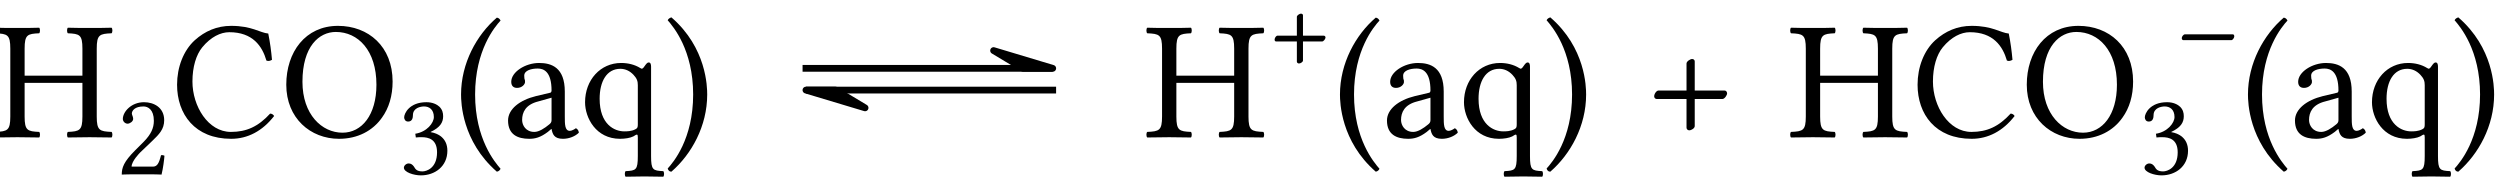
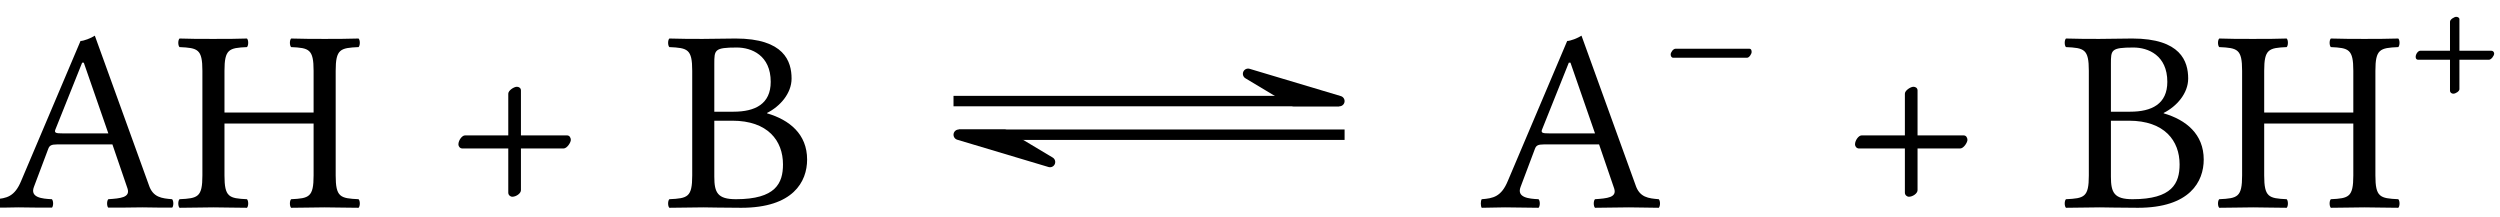
- <svg xmlns="http://www.w3.org/2000/svg" xmlns:xlink="http://www.w3.org/1999/xlink" width="147.33pt" height="10.612pt" viewBox="0 0 147.33 10.612">
+ <svg xmlns="http://www.w3.org/2000/svg" xmlns:xlink="http://www.w3.org/1999/xlink" width="95.544pt" height="8.29pt" viewBox="0 0 95.544 8.29">
  <defs>
    <g>
      <g id="glyph-0-0">
+         <path d="M 2.625 -2.828 C 2.406 -2.828 2.328 -2.844 2.359 -2.953 L 3.391 -5.531 L 3.453 -5.531 L 4.391 -2.828 Z M 1.547 -0.781 L 2.094 -2.234 C 2.141 -2.359 2.203 -2.406 2.438 -2.406 L 4.547 -2.406 L 5.125 -0.719 C 5.234 -0.375 4.859 -0.344 4.391 -0.312 C 4.328 -0.25 4.328 -0.047 4.391 0.016 C 4.75 0.016 5.297 0 5.688 0 C 6.094 0 6.484 0.016 6.828 0.016 C 6.891 -0.047 6.891 -0.25 6.828 -0.312 C 6.438 -0.344 6.094 -0.375 5.938 -0.859 L 3.875 -6.562 C 3.734 -6.469 3.453 -6.359 3.328 -6.359 L 1.062 -1.016 C 0.812 -0.406 0.5 -0.344 0.062 -0.312 C 0.016 -0.25 0.016 -0.047 0.062 0.016 C 0.328 0.016 0.641 0 0.953 0 C 1.359 0 1.859 0.016 2.234 0.016 C 2.297 -0.047 2.297 -0.25 2.234 -0.312 C 1.859 -0.328 1.391 -0.375 1.547 -0.781 Z M 1.547 -0.781 " />
+       </g>
+       <g id="glyph-0-1">
        <path d="M 6.156 -1.219 L 6.156 -5.219 C 6.156 -6.047 6.328 -6.094 7.031 -6.125 C 7.094 -6.188 7.094 -6.391 7.031 -6.453 C 6.625 -6.438 6.109 -6.438 5.734 -6.438 C 5.359 -6.438 4.891 -6.438 4.453 -6.453 C 4.391 -6.391 4.391 -6.188 4.453 -6.125 C 5.141 -6.094 5.312 -6.047 5.312 -5.219 L 5.312 -3.625 L 1.906 -3.625 L 1.906 -5.219 C 1.906 -6.047 2.078 -6.094 2.766 -6.125 C 2.828 -6.188 2.828 -6.391 2.766 -6.453 C 2.391 -6.438 1.984 -6.438 1.469 -6.438 C 0.984 -6.438 0.562 -6.438 0.188 -6.453 C 0.125 -6.391 0.125 -6.188 0.188 -6.125 C 0.891 -6.094 1.062 -6.047 1.062 -5.219 L 1.062 -1.219 C 1.062 -0.391 0.891 -0.344 0.188 -0.312 C 0.125 -0.25 0.125 -0.047 0.188 0.016 C 0.625 0.016 1.109 0 1.484 0 C 1.844 0 2.328 0.016 2.766 0.016 C 2.828 -0.047 2.828 -0.25 2.766 -0.312 C 2.078 -0.344 1.906 -0.391 1.906 -1.219 L 1.906 -3.203 L 5.312 -3.203 L 5.312 -1.219 C 5.312 -0.391 5.141 -0.344 4.453 -0.312 C 4.391 -0.25 4.391 -0.047 4.453 0.016 C 4.891 0.016 5.359 0 5.734 0 C 6.109 0 6.594 0.016 7.031 0.016 C 7.094 -0.047 7.094 -0.25 7.031 -0.312 C 6.328 -0.344 6.156 -0.391 6.156 -1.219 Z M 6.156 -1.219 " />
      </g>
-       <g id="glyph-0-1">
-         <path d="M 3.562 0.094 C 4.531 0.094 5.406 -0.359 6.094 -1.25 C 6.047 -1.328 5.969 -1.391 5.859 -1.391 C 5.156 -0.625 4.469 -0.312 3.547 -0.312 C 2.203 -0.312 1.281 -1.828 1.281 -3.281 C 1.281 -4.141 1.5 -4.859 1.859 -5.297 C 2.359 -5.906 2.938 -6.188 3.453 -6.188 C 4.828 -6.188 5.391 -5.375 5.641 -4.516 C 5.766 -4.469 5.859 -4.5 5.969 -4.562 C 5.922 -5.078 5.859 -5.562 5.75 -6.109 C 5.25 -6.156 4.797 -6.562 3.562 -6.562 C 2.719 -6.562 2.016 -6.25 1.422 -5.719 C 0.75 -5.109 0.375 -4.125 0.375 -3.094 C 0.375 -1.359 1.422 0.094 3.562 0.094 Z M 3.562 0.094 " />
-       </g>
      <g id="glyph-0-2">
-         <path d="M 3.297 -6.203 C 4.609 -6.203 5.688 -5.109 5.688 -3.094 C 5.688 -1.312 4.828 -0.266 3.688 -0.266 C 2.469 -0.266 1.328 -1.344 1.328 -3.266 C 1.328 -5.359 2.312 -6.203 3.297 -6.203 Z M 6.641 -3.281 C 6.641 -5.344 5.219 -6.562 3.422 -6.562 C 1.5 -6.562 0.375 -5.016 0.375 -3.094 C 0.375 -1.125 1.797 0.094 3.484 0.094 C 4.578 0.094 5.469 -0.375 6.016 -1.156 C 6.422 -1.719 6.641 -2.438 6.641 -3.281 Z M 6.641 -3.281 " />
+         <path d="M 2.5 -4.344 L 2.5 -2.75 L 0.844 -2.75 C 0.734 -2.75 0.594 -2.562 0.594 -2.406 C 0.594 -2.328 0.656 -2.25 0.75 -2.25 L 2.5 -2.25 L 2.5 -0.562 C 2.5 -0.469 2.578 -0.406 2.656 -0.406 C 2.797 -0.406 2.984 -0.531 2.984 -0.656 L 2.984 -2.25 L 4.609 -2.25 C 4.75 -2.25 4.891 -2.484 4.891 -2.578 C 4.891 -2.656 4.844 -2.75 4.75 -2.75 L 2.984 -2.75 L 2.984 -4.469 C 2.984 -4.562 2.906 -4.609 2.828 -4.609 C 2.719 -4.609 2.5 -4.469 2.5 -4.344 Z M 2.5 -4.344 " />
      </g>
      <g id="glyph-0-3">
-         <path d="M 0.438 -2.516 C 0.438 -2.062 0.484 0.234 2.547 2.031 C 2.656 2.016 2.734 1.938 2.766 1.859 C 2.438 1.484 1.266 0.109 1.266 -2.516 C 1.266 -5.141 2.438 -6.516 2.766 -6.875 C 2.719 -6.969 2.656 -7.031 2.547 -7.047 C 1.359 -6.031 0.438 -4.359 0.438 -2.516 Z M 0.438 -2.516 " />
-       </g>
-       <g id="glyph-0-4">
-         <path d="M 2.922 -2.328 L 2.922 -1 C 2.922 -0.875 2.859 -0.812 2.781 -0.75 C 2.516 -0.531 2.188 -0.312 1.906 -0.312 C 1.406 -0.312 1.188 -0.703 1.188 -1.016 C 1.188 -1.469 1.391 -1.922 2.141 -2.109 Z M 2.922 -0.484 C 2.984 -0.172 3.078 0.094 3.594 0.094 C 3.969 0.094 4.328 -0.062 4.531 -0.266 C 4.516 -0.391 4.469 -0.469 4.359 -0.531 C 4.281 -0.469 4.109 -0.375 4 -0.375 C 3.703 -0.375 3.703 -0.766 3.703 -1.219 L 3.703 -2.688 C 3.703 -4.109 2.922 -4.375 2.188 -4.375 C 1.375 -4.375 0.547 -3.844 0.547 -3.266 C 0.547 -3.031 0.672 -2.906 0.891 -2.906 C 1.188 -2.906 1.359 -3.125 1.359 -3.25 C 1.359 -3.312 1.359 -3.391 1.328 -3.422 C 1.328 -3.453 1.312 -3.516 1.312 -3.625 C 1.312 -3.938 1.734 -4.047 2.109 -4.047 C 2.453 -4.047 2.922 -3.875 2.922 -2.75 C 2.922 -2.688 2.891 -2.641 2.859 -2.625 L 2 -2.422 C 1.047 -2.188 0.359 -1.656 0.359 -0.984 C 0.359 -0.156 0.922 0.094 1.609 0.094 C 1.953 0.094 2.266 0.016 2.703 -0.312 L 2.906 -0.484 Z M 2.922 -0.484 " />
-       </g>
-       <g id="glyph-0-5">
-         <path d="M 3.203 -3.672 C 3.406 -3.453 3.453 -3.297 3.453 -3.062 L 3.453 -0.766 C 3.453 -0.594 3.438 -0.531 3.312 -0.469 C 3.078 -0.344 2.797 -0.344 2.656 -0.344 C 2.078 -0.344 1.203 -0.75 1.203 -2.266 C 1.203 -3.297 1.625 -4.031 2.422 -4.031 C 2.719 -4.031 2.984 -3.906 3.203 -3.672 Z M 3.453 1.109 C 3.453 1.938 3.344 1.969 2.734 2 C 2.672 2.062 2.672 2.266 2.734 2.328 C 3.078 2.328 3.453 2.312 3.844 2.312 C 4.25 2.312 4.625 2.328 4.953 2.328 C 5.016 2.266 5.016 2.062 4.953 2 C 4.344 1.969 4.234 1.938 4.234 1.109 L 4.234 -4.156 C 4.234 -4.297 4.203 -4.406 4.094 -4.406 C 4.016 -4.406 3.953 -4.328 3.875 -4.219 C 3.75 -4.031 3.703 -4 3.594 -4.078 C 3.266 -4.281 2.875 -4.375 2.469 -4.375 C 1.25 -4.375 0.344 -3.375 0.344 -2.062 C 0.344 -1.141 0.984 0.094 2.406 0.094 C 2.688 0.094 3 0.047 3.188 -0.047 C 3.406 -0.188 3.453 -0.203 3.453 0 Z M 3.453 1.109 " />
-       </g>
-       <g id="glyph-0-6">
-         <path d="M 2.531 -2.516 C 2.531 -2.953 2.5 -5.266 0.422 -7.062 C 0.312 -7.031 0.234 -6.969 0.203 -6.891 C 0.531 -6.516 1.703 -5.141 1.703 -2.516 C 1.703 0.109 0.531 1.484 0.203 1.844 C 0.234 1.953 0.297 2.031 0.422 2.031 C 1.609 1 2.531 -0.656 2.531 -2.516 Z M 2.531 -2.516 " />
-       </g>
-       <g id="glyph-0-7">
-         <path d="M 2.5 -4.344 L 2.5 -2.75 L 0.844 -2.75 C 0.734 -2.75 0.594 -2.562 0.594 -2.406 C 0.594 -2.328 0.656 -2.25 0.75 -2.25 L 2.5 -2.25 L 2.5 -0.562 C 2.5 -0.469 2.578 -0.406 2.656 -0.406 C 2.797 -0.406 2.984 -0.531 2.984 -0.656 L 2.984 -2.25 L 4.609 -2.25 C 4.75 -2.25 4.891 -2.484 4.891 -2.578 C 4.891 -2.656 4.844 -2.75 4.75 -2.75 L 2.984 -2.75 L 2.984 -4.469 C 2.984 -4.562 2.906 -4.609 2.828 -4.609 C 2.719 -4.609 2.5 -4.469 2.5 -4.344 Z M 2.5 -4.344 " />
+         <path d="M 1.906 -5.484 C 1.906 -6.016 1.906 -6.109 2.766 -6.109 C 3.328 -6.109 4.062 -5.812 4.062 -4.797 C 4.062 -3.953 3.469 -3.656 2.641 -3.656 L 1.906 -3.656 Z M 1.906 -3.312 L 2.594 -3.312 C 3.953 -3.312 4.531 -2.547 4.531 -1.641 C 4.531 -0.922 4.25 -0.312 2.734 -0.312 C 2.031 -0.312 1.906 -0.562 1.906 -1.172 Z M 1.469 -6.438 C 1.109 -6.438 0.578 -6.438 0.188 -6.453 C 0.125 -6.391 0.125 -6.188 0.188 -6.125 C 0.891 -6.094 1.062 -6.047 1.062 -5.219 L 1.062 -1.219 C 1.062 -0.391 0.891 -0.344 0.188 -0.312 C 0.125 -0.25 0.125 -0.047 0.188 0.016 C 0.578 0.016 1.109 0 1.484 0 C 1.828 0 2.109 0.016 2.938 0.016 C 4.922 0.016 5.453 -0.984 5.453 -1.828 C 5.453 -2.797 4.781 -3.344 3.922 -3.594 L 3.922 -3.609 C 4.422 -3.859 4.859 -4.359 4.859 -4.922 C 4.859 -5.578 4.578 -6.453 2.719 -6.453 C 2.375 -6.453 1.828 -6.438 1.469 -6.438 Z M 1.469 -6.438 " />
      </g>
      <g id="glyph-1-0">
-         <path d="M 0.422 -3.266 C 0.422 -3.109 0.562 -2.984 0.703 -2.984 C 0.828 -2.984 1.031 -3.109 1.031 -3.266 C 1.031 -3.328 1.016 -3.359 1 -3.422 C 0.984 -3.469 0.953 -3.531 0.953 -3.578 C 0.953 -3.75 1.125 -4 1.641 -4 C 1.891 -4 2.25 -3.828 2.25 -3.156 C 2.25 -2.719 2.078 -2.359 1.672 -1.938 L 1.156 -1.422 C 0.469 -0.734 0.359 -0.391 0.359 0.016 C 0.359 0.016 0.719 0 0.938 0 L 2.156 0 C 2.391 0 2.703 0.016 2.703 0.016 C 2.797 -0.359 2.859 -0.875 2.875 -1.094 C 2.828 -1.125 2.734 -1.141 2.672 -1.125 C 2.547 -0.625 2.438 -0.453 2.188 -0.453 L 0.938 -0.453 C 0.938 -0.781 1.422 -1.266 1.453 -1.297 L 2.156 -1.969 C 2.562 -2.359 2.859 -2.656 2.859 -3.188 C 2.859 -3.938 2.25 -4.25 1.672 -4.25 C 0.906 -4.25 0.422 -3.672 0.422 -3.266 Z M 0.422 -3.266 " />
+         <path d="M 0.453 -1.656 L 3.281 -1.656 C 3.359 -1.656 3.453 -1.797 3.453 -1.875 C 3.453 -1.938 3.438 -2 3.359 -2 L 0.547 -2 C 0.453 -2 0.359 -1.859 0.359 -1.781 C 0.359 -1.719 0.391 -1.656 0.453 -1.656 Z M 0.453 -1.656 " />
      </g>
      <g id="glyph-1-1">
-         <path d="M 1.5 -4 C 1.797 -4 2.078 -3.828 2.078 -3.375 C 2.078 -3.031 1.672 -2.5 0.984 -2.391 L 1.016 -2.172 C 1.141 -2.188 1.266 -2.188 1.359 -2.188 C 1.75 -2.188 2.266 -2.078 2.266 -1.297 C 2.266 -0.359 1.641 -0.172 1.406 -0.172 C 1.047 -0.172 0.984 -0.328 0.906 -0.453 C 0.828 -0.562 0.734 -0.641 0.594 -0.641 C 0.453 -0.641 0.312 -0.516 0.312 -0.391 C 0.312 -0.125 0.891 0.062 1.312 0.062 C 2.141 0.062 2.875 -0.469 2.875 -1.391 C 2.875 -2.141 2.312 -2.422 1.891 -2.484 L 1.891 -2.5 C 2.453 -2.766 2.625 -3.062 2.625 -3.422 C 2.625 -3.625 2.578 -3.812 2.406 -3.984 C 2.25 -4.125 2 -4.25 1.641 -4.25 C 0.625 -4.25 0.328 -3.578 0.328 -3.359 C 0.328 -3.25 0.391 -3.109 0.562 -3.109 C 0.812 -3.109 0.844 -3.344 0.844 -3.484 C 0.844 -3.922 1.312 -4 1.5 -4 Z M 1.5 -4 " />
-       </g>
-       <g id="glyph-1-2">
        <path d="M 1.734 -3.031 L 1.734 -1.922 L 0.594 -1.922 C 0.516 -1.922 0.422 -1.797 0.422 -1.688 C 0.422 -1.625 0.453 -1.578 0.516 -1.578 L 1.734 -1.578 L 1.734 -0.391 C 1.734 -0.328 1.797 -0.281 1.859 -0.281 C 1.953 -0.281 2.094 -0.375 2.094 -0.453 L 2.094 -1.578 L 3.219 -1.578 C 3.312 -1.578 3.422 -1.734 3.422 -1.812 C 3.422 -1.859 3.391 -1.922 3.312 -1.922 L 2.094 -1.922 L 2.094 -3.125 C 2.094 -3.188 2.031 -3.219 1.969 -3.219 C 1.906 -3.219 1.734 -3.125 1.734 -3.031 Z M 1.734 -3.031 " />
-       </g>
-       <g id="glyph-1-3">
-         <path d="M 0.453 -1.656 L 3.281 -1.656 C 3.359 -1.656 3.453 -1.797 3.453 -1.875 C 3.453 -1.938 3.438 -2 3.359 -2 L 0.547 -2 C 0.453 -2 0.359 -1.859 0.359 -1.781 C 0.359 -1.719 0.391 -1.656 0.453 -1.656 Z M 0.453 -1.656 " />
      </g>
    </g>
    <clipPath id="clip-0">
-       <path clip-rule="nonzero" d="M 7 6 L 10 6 L 10 10.418 L 7 10.418 Z M 7 6 " />
+       <path clip-rule="nonzero" d="M 0 1 L 14 1 L 14 7.934 L 0 7.934 Z M 0 1 " />
    </clipPath>
    <clipPath id="clip-1">
-       <path clip-rule="nonzero" d="M 23 6 L 27 6 L 27 10.418 L 23 10.418 Z M 23 6 " />
+       <path clip-rule="nonzero" d="M 17 3 L 22 3 L 22 7.934 L 17 7.934 Z M 17 3 " />
    </clipPath>
    <clipPath id="clip-2">
-       <path clip-rule="nonzero" d="M 27 1 L 30 1 L 30 10.418 L 27 10.418 Z M 27 1 " />
+       <path clip-rule="nonzero" d="M 25 1 L 31 1 L 31 7.934 L 25 7.934 Z M 25 1 " />
    </clipPath>
    <clipPath id="clip-3">
-       <path clip-rule="nonzero" d="M 29 1 L 42 1 L 42 10.418 L 29 10.418 Z M 29 1 " />
+       <path clip-rule="nonzero" d="M 56 1 L 64 1 L 64 7.934 L 56 7.934 Z M 56 1 " />
    </clipPath>
    <clipPath id="clip-4">
-       <path clip-rule="nonzero" d="M 78 1 L 82 1 L 82 10.418 L 78 10.418 Z M 78 1 " />
+       <path clip-rule="nonzero" d="M 70 3 L 76 3 L 76 7.934 L 70 7.934 Z M 70 3 " />
    </clipPath>
    <clipPath id="clip-5">
-       <path clip-rule="nonzero" d="M 81 1 L 94 1 L 94 10.418 L 81 10.418 Z M 81 1 " />
+       <path clip-rule="nonzero" d="M 78 1 L 92 1 L 92 7.934 L 78 7.934 Z M 78 1 " />
    </clipPath>
    <clipPath id="clip-6">
-       <path clip-rule="nonzero" d="M 126 6 L 129 6 L 129 10.418 L 126 10.418 Z M 126 6 " />
-     </clipPath>
-     <clipPath id="clip-7">
-       <path clip-rule="nonzero" d="M 132 1 L 135 1 L 135 10.418 L 132 10.418 Z M 132 1 " />
-     </clipPath>
-     <clipPath id="clip-8">
-       <path clip-rule="nonzero" d="M 135 1 L 146.996 1 L 146.996 10.418 L 135 10.418 Z M 135 1 " />
+       <path clip-rule="nonzero" d="M 92 0 L 95.316 0 L 95.316 4 L 92 4 Z M 92 0 " />
    </clipPath>
  </defs>
-   <g fill="rgb(0%, 0%, 0%)" fill-opacity="1">
-     <use xlink:href="#glyph-0-0" x="-0.455" y="8.086" />
-   </g>
  <g clip-path="url(#clip-0)">
    <g fill="rgb(0%, 0%, 0%)" fill-opacity="1">
-       <use xlink:href="#glyph-1-0" x="6.817" y="10.273" />
+       <use xlink:href="#glyph-0-0" x="-0.251" y="7.925" />
+       <use xlink:href="#glyph-0-1" x="6.673" y="7.925" />
    </g>
-   </g>
-   <g fill="rgb(0%, 0%, 0%)" fill-opacity="1">
-     <use xlink:href="#glyph-0-1" x="10.06" y="8.086" />
-     <use xlink:href="#glyph-0-2" x="16.496" y="8.086" />
  </g>
  <g clip-path="url(#clip-1)">
    <g fill="rgb(0%, 0%, 0%)" fill-opacity="1">
-       <use xlink:href="#glyph-1-1" x="23.49" y="10.273" />
+       <use xlink:href="#glyph-0-2" x="16.925" y="7.925" />
    </g>
  </g>
  <g clip-path="url(#clip-2)">
    <g fill="rgb(0%, 0%, 0%)" fill-opacity="1">
-       <use xlink:href="#glyph-0-3" x="26.733" y="8.086" />
+       <use xlink:href="#glyph-0-3" x="25.393" y="7.925" />
    </g>
  </g>
+   <path fill="none" stroke-width="0.399" stroke-linecap="butt" stroke-linejoin="miter" stroke="rgb(0%, 0%, 0%)" stroke-opacity="1" stroke-miterlimit="10" d="M 4.981 4.062 L 19.727 4.062 " transform="matrix(1, 0, 0, -1, 31.46, 7.925)" />
+   <path fill-rule="nonzero" fill="rgb(0%, 0%, 0%)" fill-opacity="1" stroke-width="0.399" stroke-linecap="round" stroke-linejoin="round" stroke="rgb(0%, 0%, 0%)" stroke-opacity="1" stroke-miterlimit="10" d="M 0.001 0.001 L -3.487 1.044 L -1.745 0.001 L 0.001 0.001 " transform="matrix(1, 0, 0, -1, 51.18627, 3.86471)" />
+   <path fill="none" stroke-width="0.399" stroke-linecap="butt" stroke-linejoin="miter" stroke="rgb(0%, 0%, 0%)" stroke-opacity="1" stroke-miterlimit="10" d="M 5.181 2.777 L 19.927 2.777 " transform="matrix(1, 0, 0, -1, 31.46, 7.925)" />
+   <path fill-rule="nonzero" fill="rgb(0%, 0%, 0%)" fill-opacity="1" stroke-width="0.399" stroke-linecap="round" stroke-linejoin="round" stroke="rgb(0%, 0%, 0%)" stroke-opacity="1" stroke-miterlimit="10" d="M 0 0.002 L -3.488 1.045 L -1.742 0.002 L 0 0.002 " transform="matrix(-1, 0, 0, 1, 36.64063, 5.14685)" />
  <g clip-path="url(#clip-3)">
    <g fill="rgb(0%, 0%, 0%)" fill-opacity="1">
-       <use xlink:href="#glyph-0-4" x="29.582" y="8.086" />
-       <use xlink:href="#glyph-0-5" x="34.135" y="8.086" />
-       <use xlink:href="#glyph-0-6" x="39.146" y="8.086" />
+       <use xlink:href="#glyph-0-0" x="56.566" y="7.925" />
    </g>
  </g>
-   <path fill="none" stroke-width="0.399" stroke-linecap="butt" stroke-linejoin="miter" stroke="rgb(0%, 0%, 0%)" stroke-opacity="1" stroke-miterlimit="10" d="M 4.983 4.059 L 19.725 4.059 " transform="matrix(1, 0, 0, -1, 42.314, 8.086)" />
-   <path fill-rule="nonzero" fill="rgb(0%, 0%, 0%)" fill-opacity="1" stroke-width="0.399" stroke-linecap="round" stroke-linejoin="round" stroke="rgb(0%, 0%, 0%)" stroke-opacity="1" stroke-miterlimit="10" d="M -0.001 -0.002 L -3.486 1.045 L -1.743 -0.002 L -0.001 -0.002 " transform="matrix(1, 0, 0, -1, 62.04027, 4.02571)" />
-   <path fill="none" stroke-width="0.399" stroke-linecap="butt" stroke-linejoin="miter" stroke="rgb(0%, 0%, 0%)" stroke-opacity="1" stroke-miterlimit="10" d="M 5.182 2.777 L 19.924 2.777 " transform="matrix(1, 0, 0, -1, 42.314, 8.086)" />
-   <path fill-rule="nonzero" fill="rgb(0%, 0%, 0%)" fill-opacity="1" stroke-width="0.399" stroke-linecap="round" stroke-linejoin="round" stroke="rgb(0%, 0%, 0%)" stroke-opacity="1" stroke-miterlimit="10" d="M -0.001 0.001 L -3.486 1.048 L -1.744 0.001 L -0.001 0.001 " transform="matrix(-1, 0, 0, 1, 47.49463, 5.30785)" />
  <g fill="rgb(0%, 0%, 0%)" fill-opacity="1">
-     <use xlink:href="#glyph-0-0" x="67.42" y="8.086" />
-   </g>
-   <g fill="rgb(0%, 0%, 0%)" fill-opacity="1">
-     <use xlink:href="#glyph-1-2" x="74.693" y="4.023" />
+     <use xlink:href="#glyph-1-0" x="63.49" y="3.862" />
  </g>
  <g clip-path="url(#clip-4)">
    <g fill="rgb(0%, 0%, 0%)" fill-opacity="1">
-       <use xlink:href="#glyph-0-3" x="78.529" y="8.086" />
+       <use xlink:href="#glyph-0-2" x="70.3" y="7.925" />
    </g>
  </g>
  <g clip-path="url(#clip-5)">
    <g fill="rgb(0%, 0%, 0%)" fill-opacity="1">
-       <use xlink:href="#glyph-0-4" x="81.378" y="8.086" />
-       <use xlink:href="#glyph-0-5" x="85.931" y="8.086" />
-       <use xlink:href="#glyph-0-6" x="90.942" y="8.086" />
+       <use xlink:href="#glyph-0-3" x="78.768" y="7.925" />
+       <use xlink:href="#glyph-0-1" x="84.626" y="7.925" />
    </g>
-   </g>
-   <g fill="rgb(0%, 0%, 0%)" fill-opacity="1">
-     <use xlink:href="#glyph-0-7" x="96.89" y="8.086" />
-   </g>
-   <g fill="rgb(0%, 0%, 0%)" fill-opacity="1">
-     <use xlink:href="#glyph-0-0" x="105.358" y="8.086" />
-     <use xlink:href="#glyph-0-1" x="112.631" y="8.086" />
-     <use xlink:href="#glyph-0-2" x="119.067" y="8.086" />
-   </g>
-   <g fill="rgb(0%, 0%, 0%)" fill-opacity="1">
-     <use xlink:href="#glyph-1-3" x="128.217" y="4.023" />
  </g>
  <g clip-path="url(#clip-6)">
    <g fill="rgb(0%, 0%, 0%)" fill-opacity="1">
-       <use xlink:href="#glyph-1-1" x="126.07" y="10.273" />
-     </g>
-   </g>
-   <g clip-path="url(#clip-7)">
-     <g fill="rgb(0%, 0%, 0%)" fill-opacity="1">
-       <use xlink:href="#glyph-0-3" x="132.039" y="8.086" />
-     </g>
-   </g>
-   <g clip-path="url(#clip-8)">
-     <g fill="rgb(0%, 0%, 0%)" fill-opacity="1">
-       <use xlink:href="#glyph-0-4" x="134.888" y="8.086" />
-       <use xlink:href="#glyph-0-5" x="139.441" y="8.086" />
-       <use xlink:href="#glyph-0-6" x="144.452" y="8.086" />
+       <use xlink:href="#glyph-1-1" x="91.899" y="3.862" />
    </g>
  </g>
</svg>
